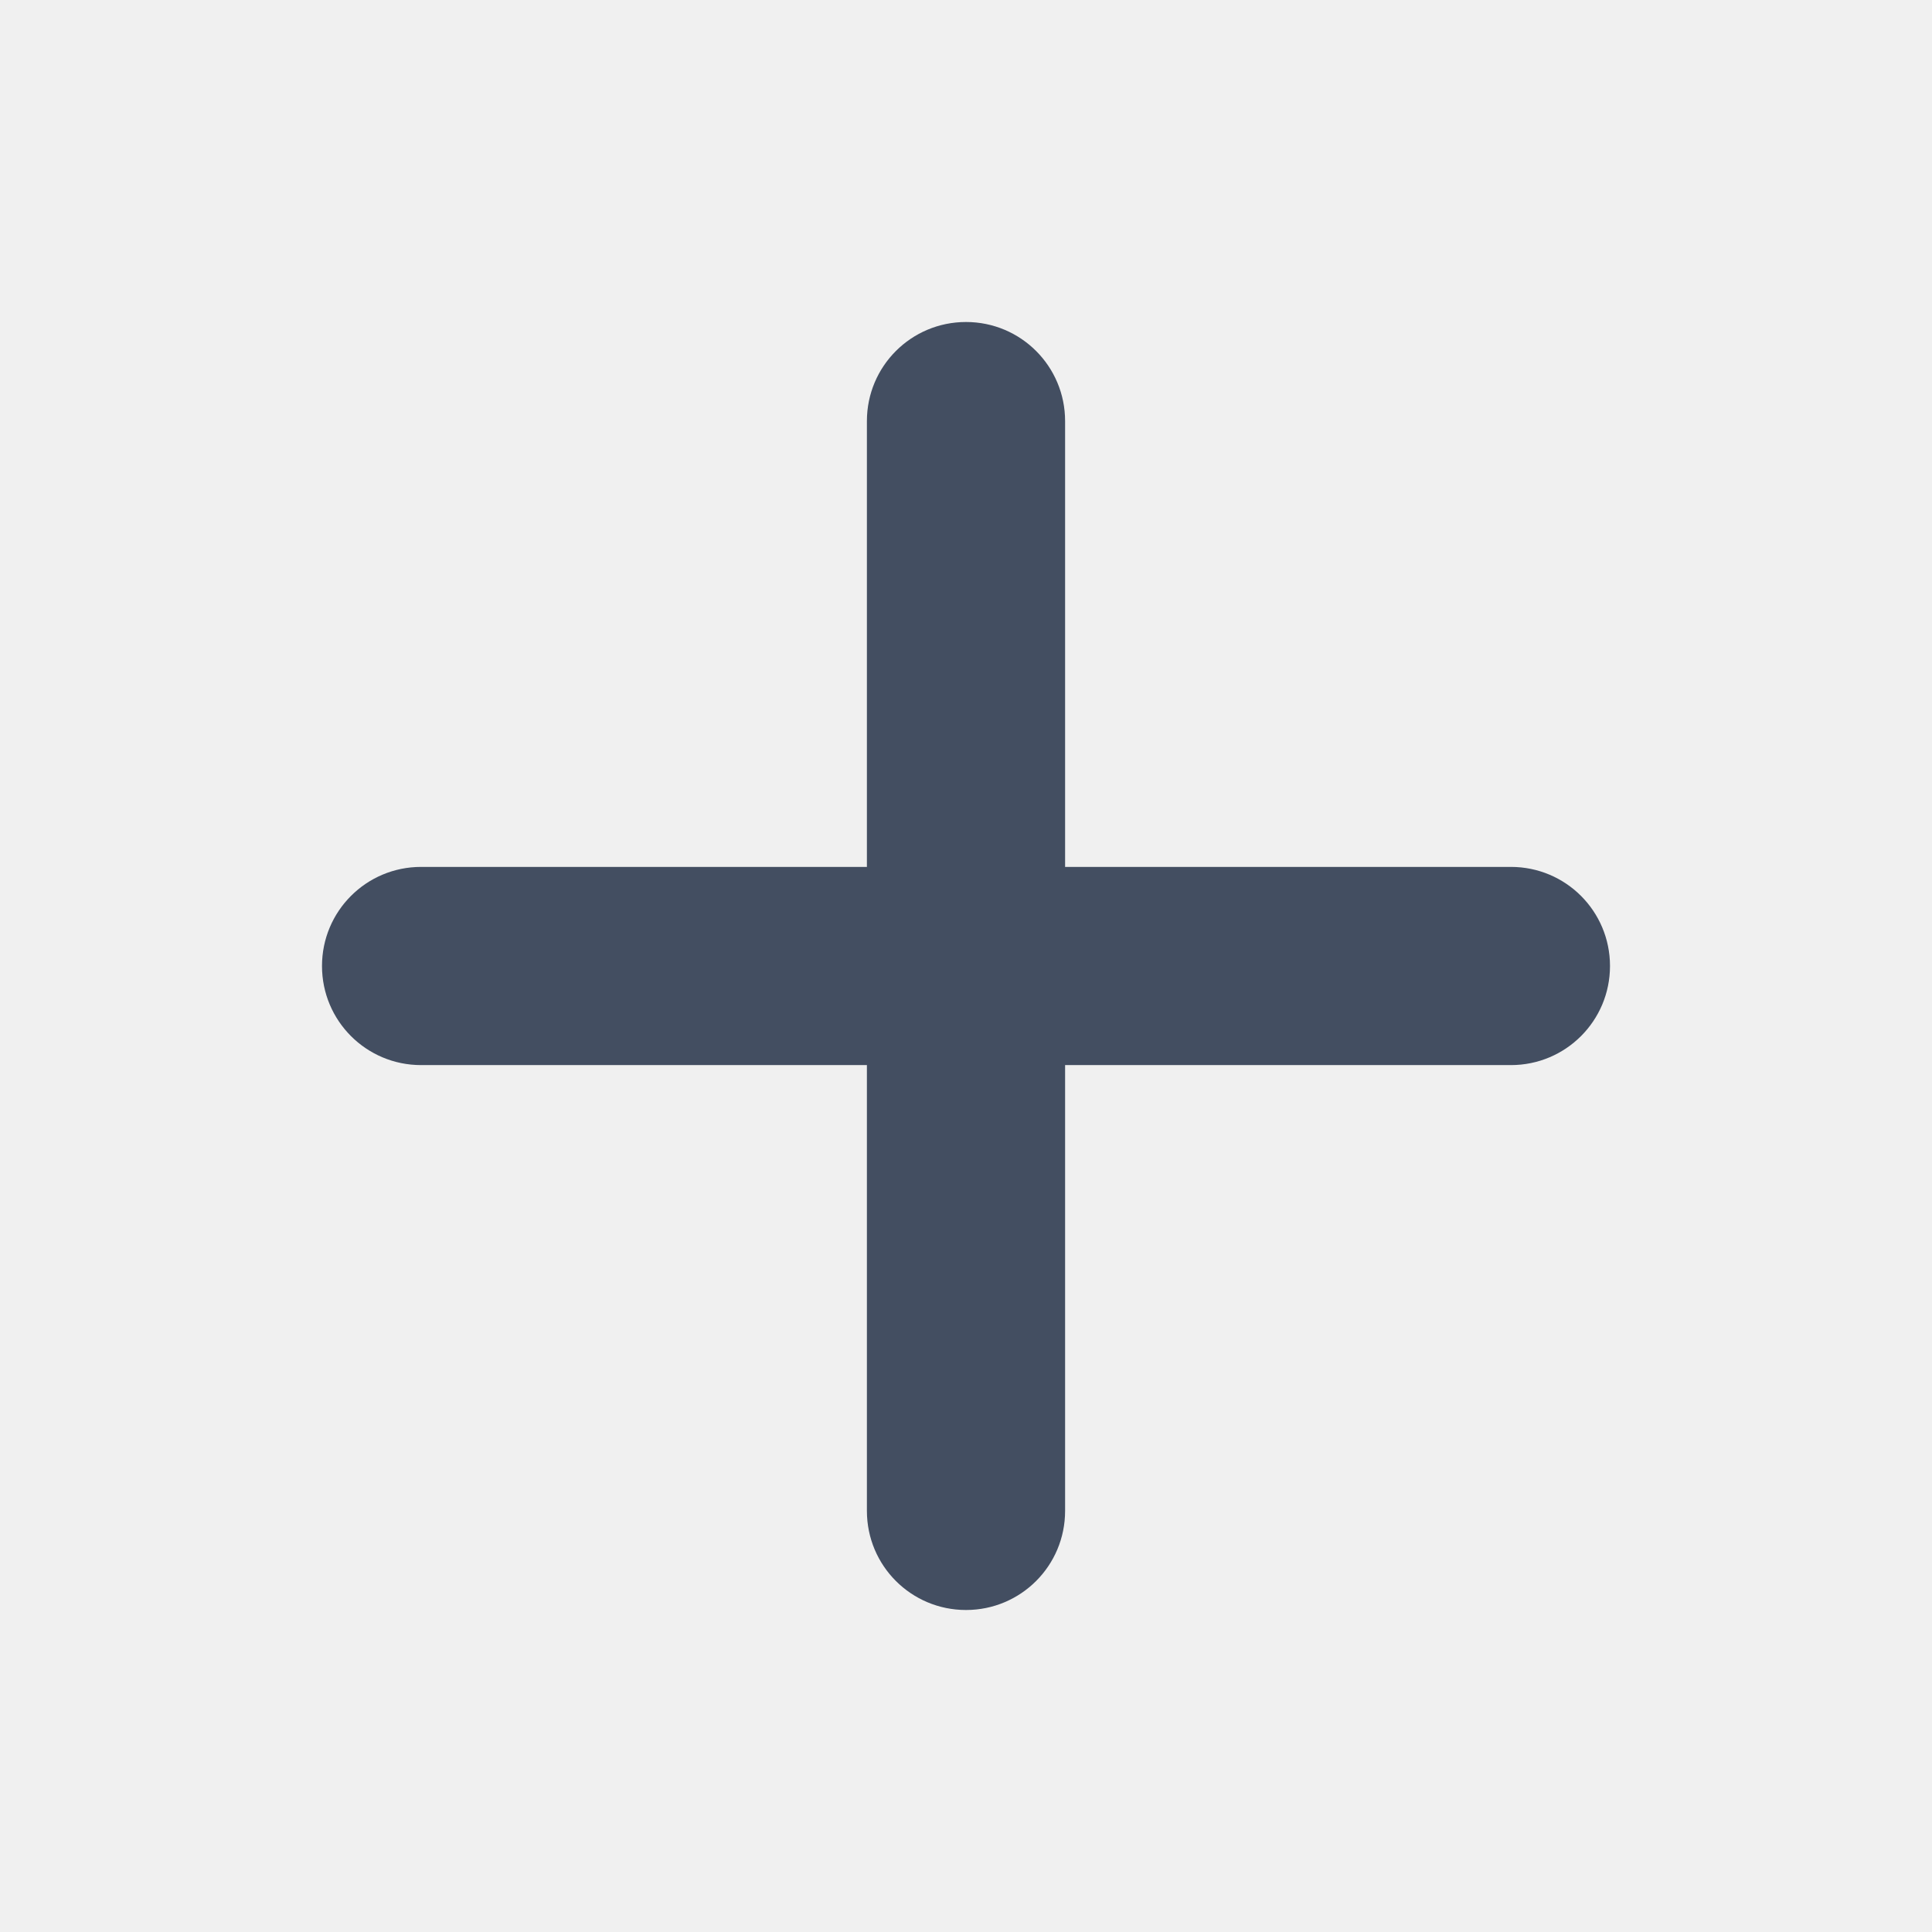
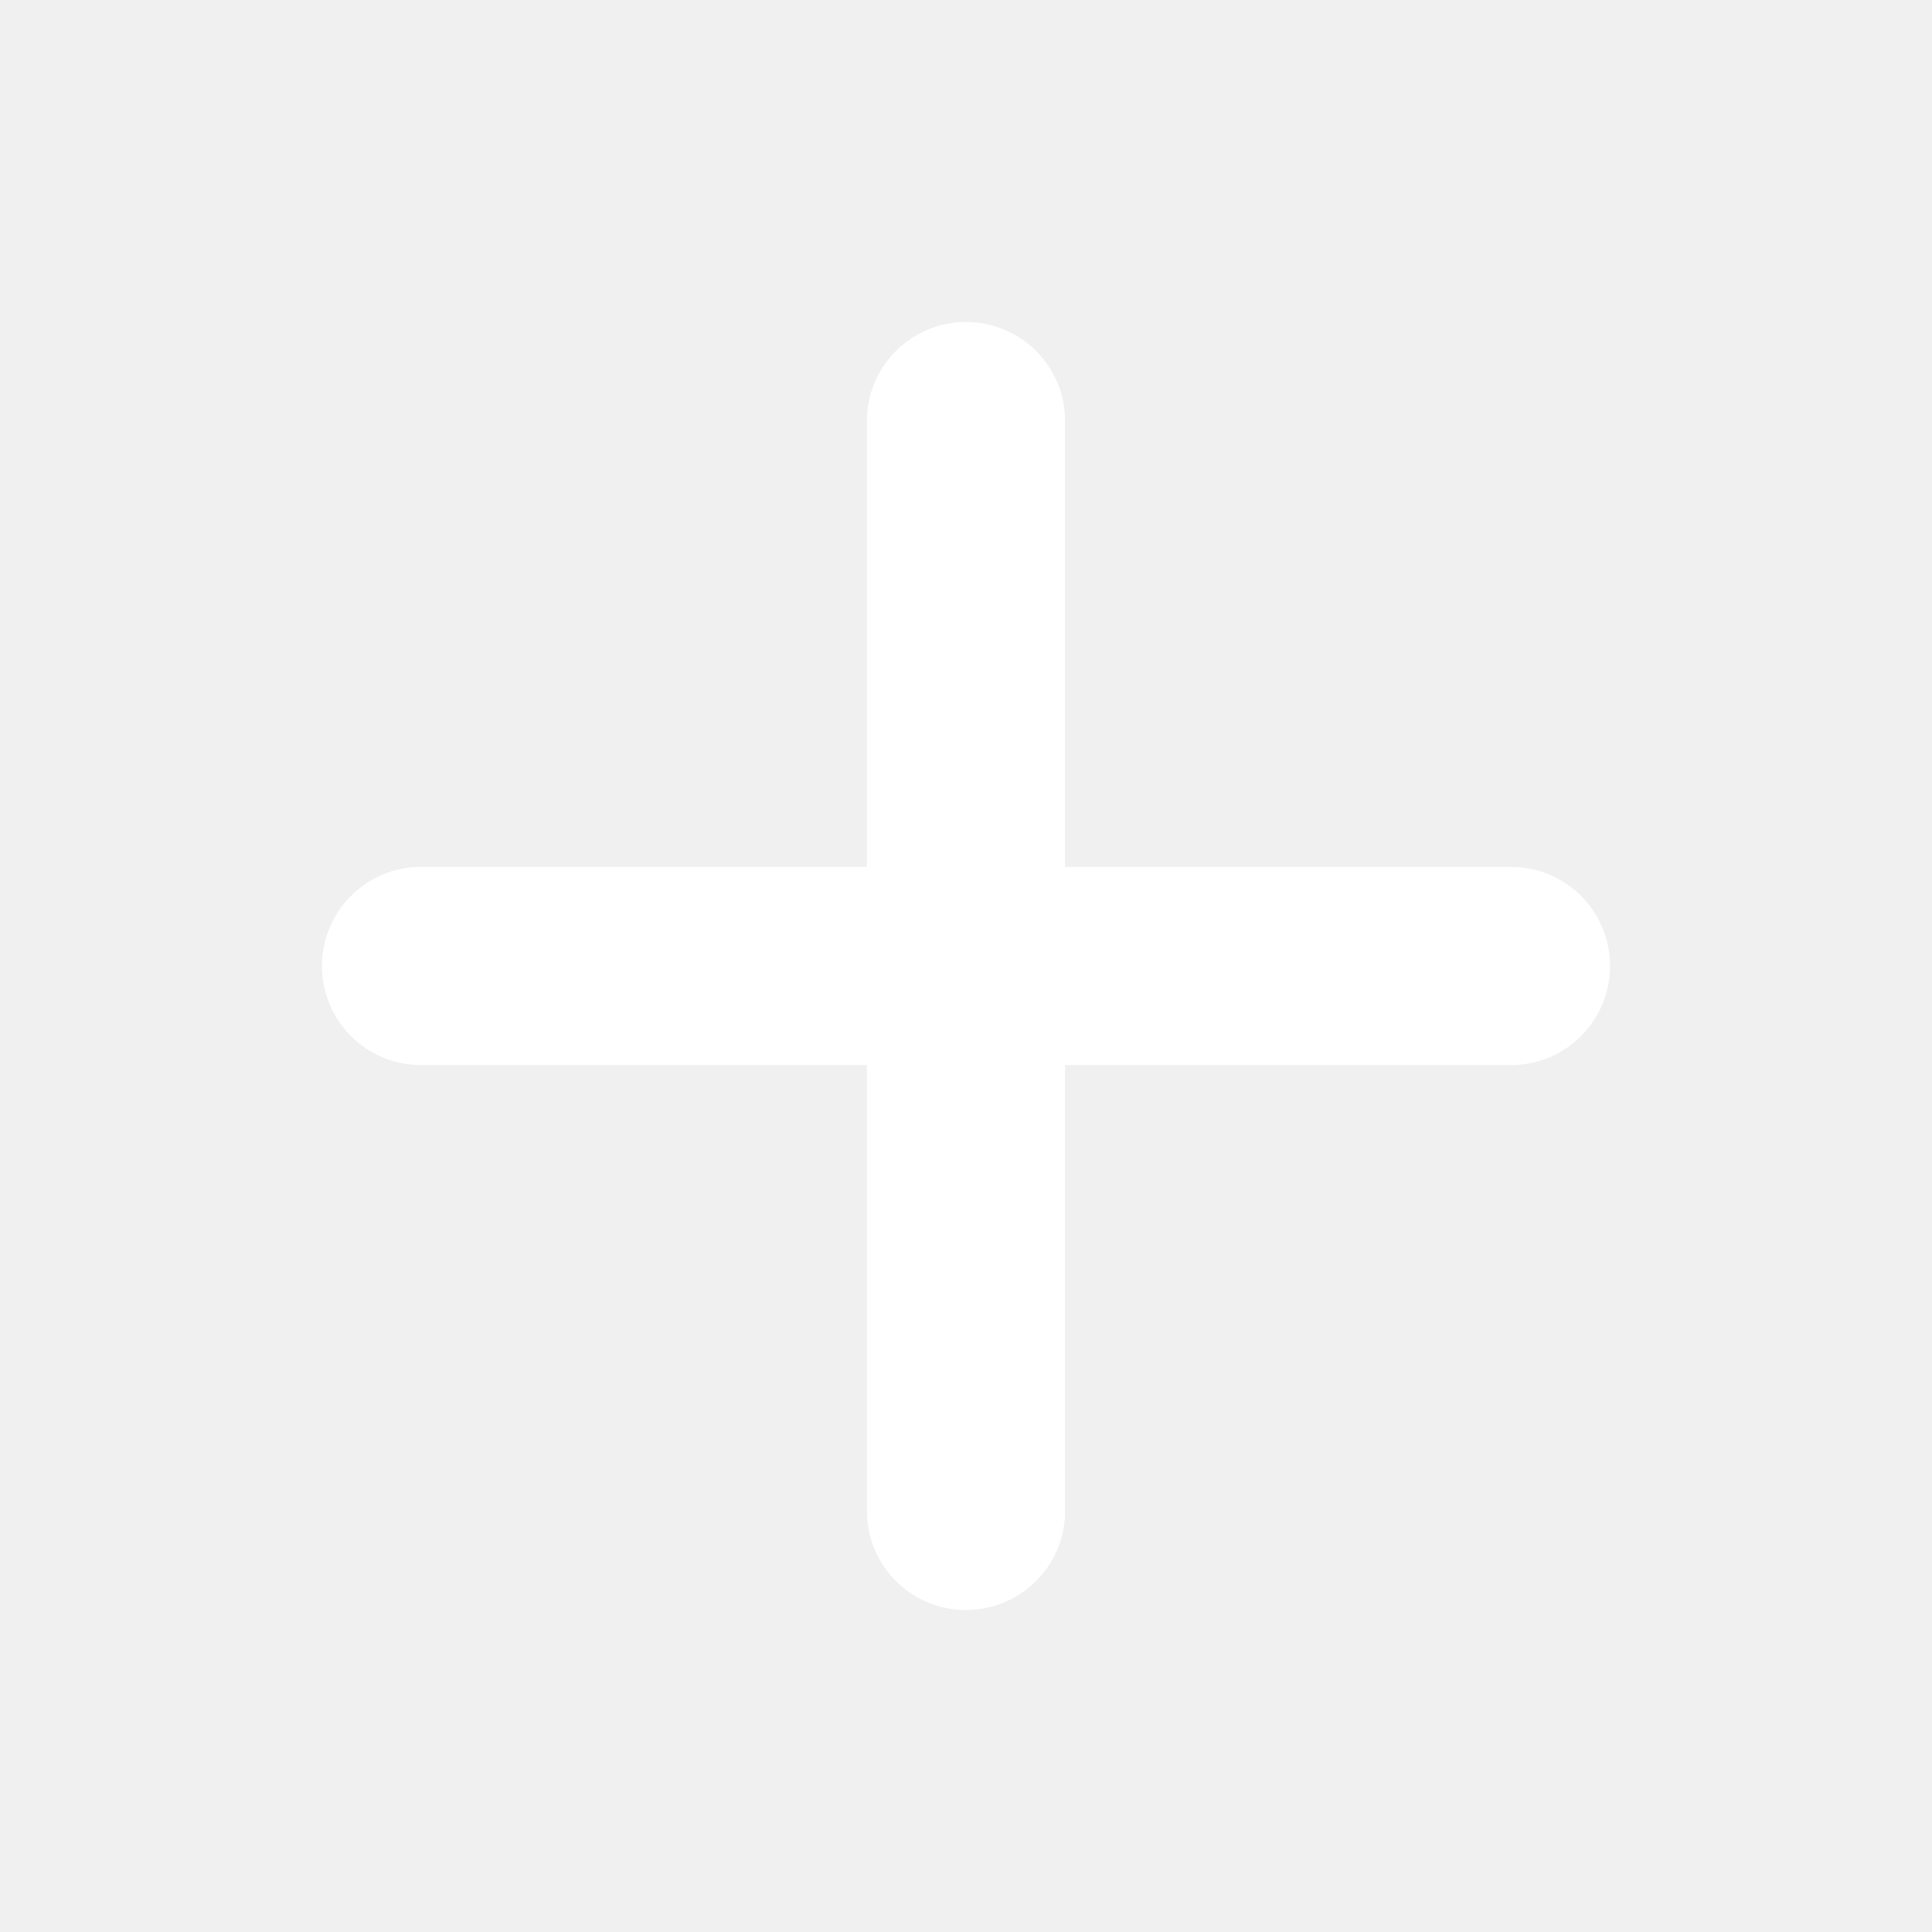
<svg xmlns="http://www.w3.org/2000/svg" width="24" height="24" viewBox="0 0 24 24" fill="none">
-   <path d="M13.231 5.231C13.231 4.55 12.681 4 12 4C11.319 4 10.769 4.55 10.769 5.231V10.769H5.231C4.55 10.769 4 11.319 4 12C4 12.681 4.55 13.231 5.231 13.231H10.769V18.769C10.769 19.45 11.319 20 12 20C12.681 20 13.231 19.45 13.231 18.769V13.231H18.769C19.45 13.231 20 12.681 20 12C20 11.319 19.45 10.769 18.769 10.769H13.231V5.231Z" fill="#434E61" />
+   <path d="M13.231 5.231C13.231 4.55 12.681 4 12 4C11.319 4 10.769 4.55 10.769 5.231V10.769H5.231C4.55 10.769 4 11.319 4 12C4 12.681 4.55 13.231 5.231 13.231H10.769V18.769C10.769 19.45 11.319 20 12 20C12.681 20 13.231 19.45 13.231 18.769V13.231H18.769C19.45 13.231 20 12.681 20 12C20 11.319 19.45 10.769 18.769 10.769H13.231V5.231Z" fill="#fff" />
</svg>
